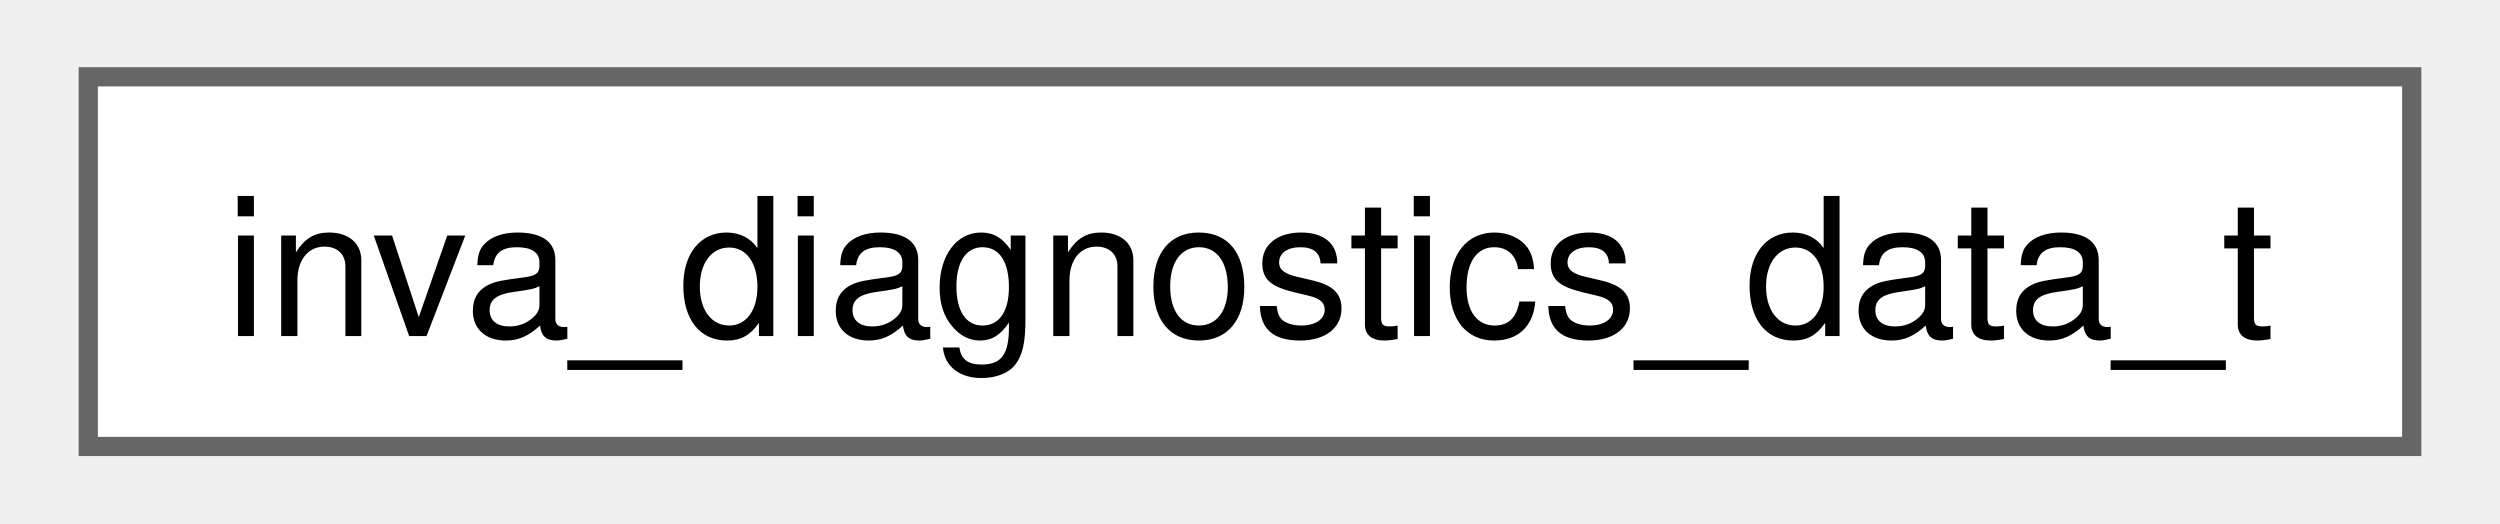
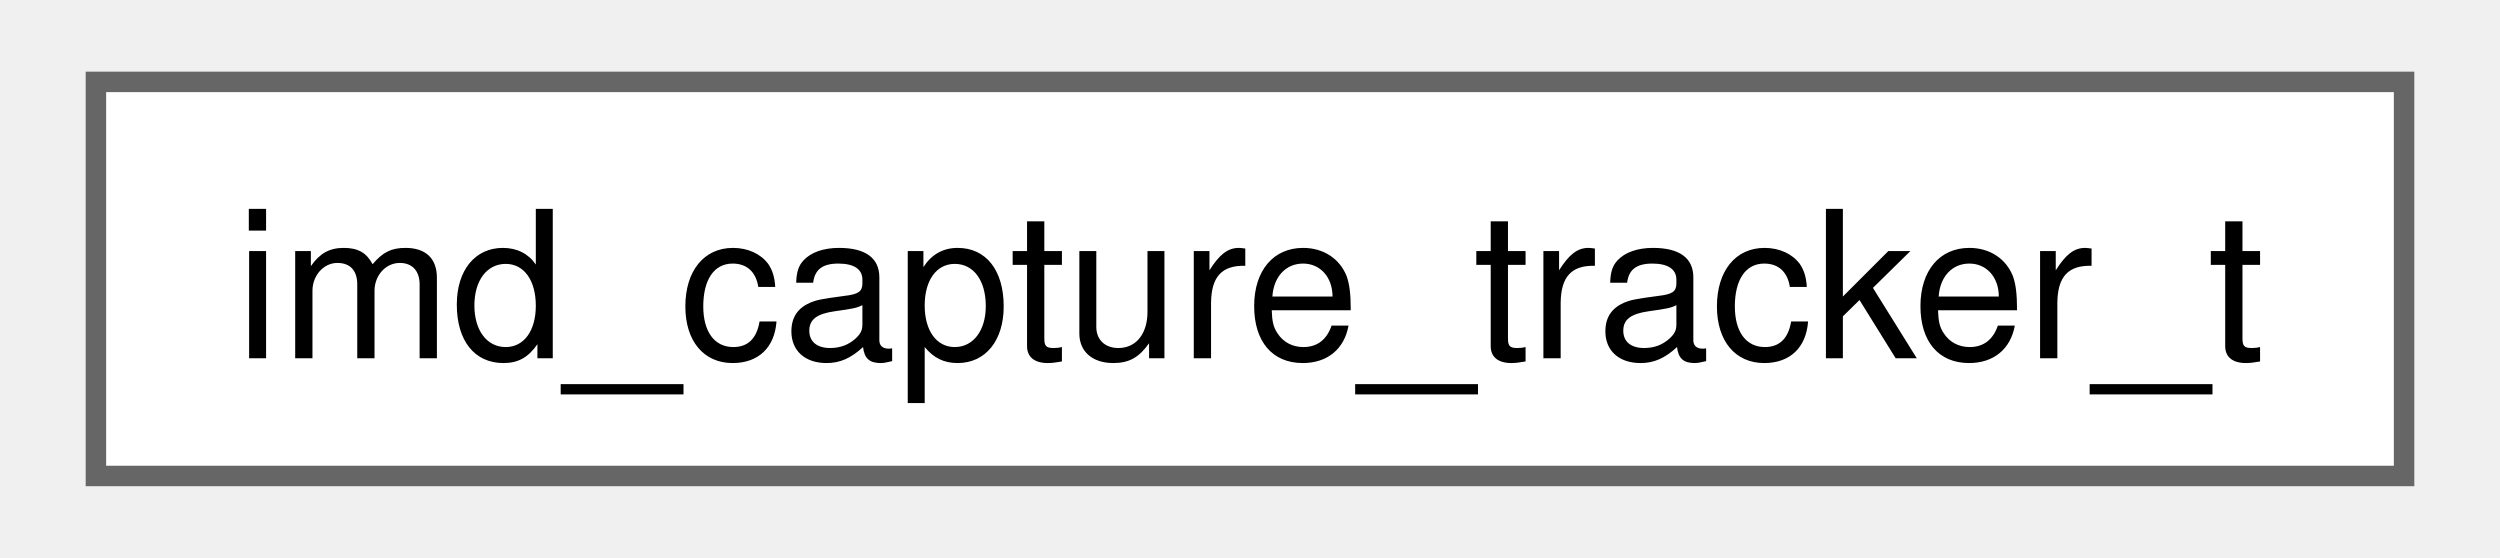
- <svg xmlns="http://www.w3.org/2000/svg" xmlns:xlink="http://www.w3.org/1999/xlink" width="129pt" height="27pt" viewBox="0.00 0.00 129.00 27.25">
+ <svg xmlns="http://www.w3.org/2000/svg" xmlns:xlink="http://www.w3.org/1999/xlink" width="121pt" height="27pt" viewBox="0.00 0.00 120.75 27.25">
  <g id="graph0" class="graph" transform="scale(1 1) rotate(0) translate(4 23.25)">
    <g id="Node000000" class="node">
      <g id="a_Node000000">
-         <a xlink:href="structinva__diagnostics__data__t.html" target="_top" xlink:title=" ">
-           <polygon fill="white" stroke="#666666" points="121,-19.25 0,-19.25 0,0 121,0 121,-19.25" />
-           <text text-anchor="middle" x="60.5" y="-5.75" font-family="Helvetica,sans-Serif" font-size="10.00">inva_diagnostics_data_t</text>
+         <a xlink:href="structimd__capture__tracker__t.html" target="_top" xlink:title=" ">
+           <polygon fill="white" stroke="#666666" points="112.75,-19.25 0,-19.25 0,0 112.75,0 112.75,-19.25" />
+           <text text-anchor="middle" x="56.38" y="-5.75" font-family="Helvetica,sans-Serif" font-size="10.00">imd_capture_tracker_t</text>
        </a>
      </g>
    </g>
  </g>
</svg>
